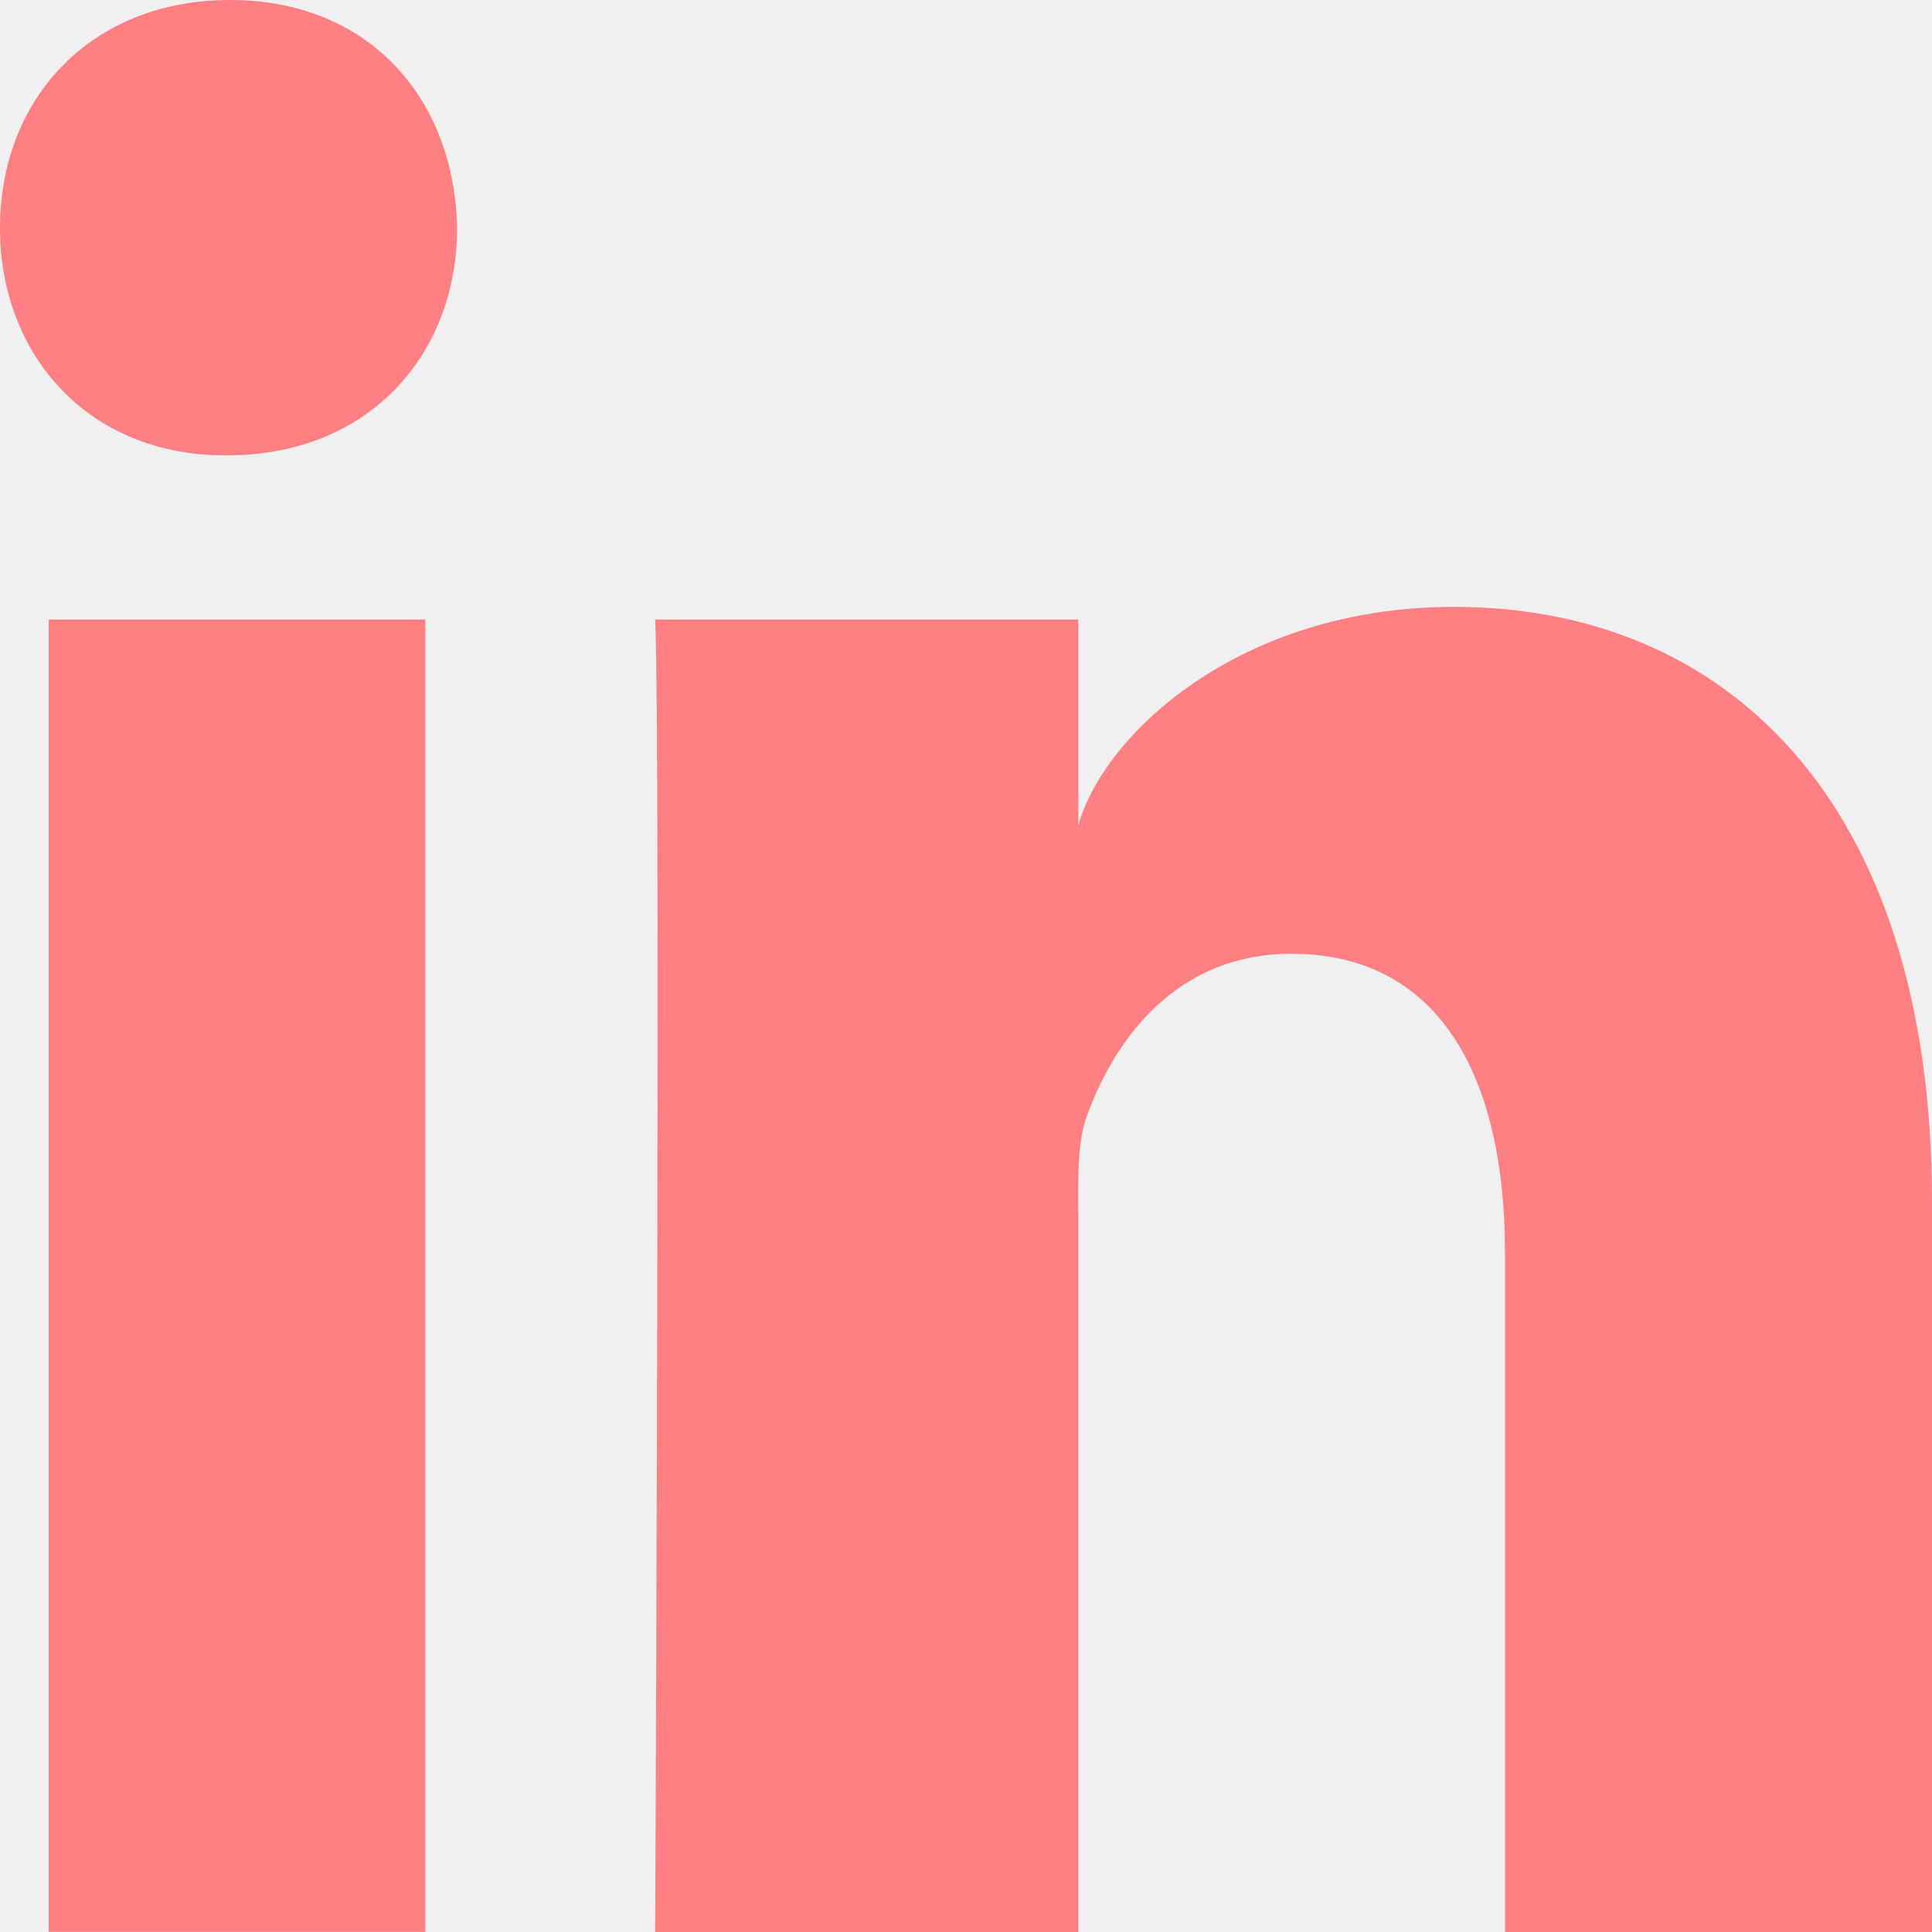
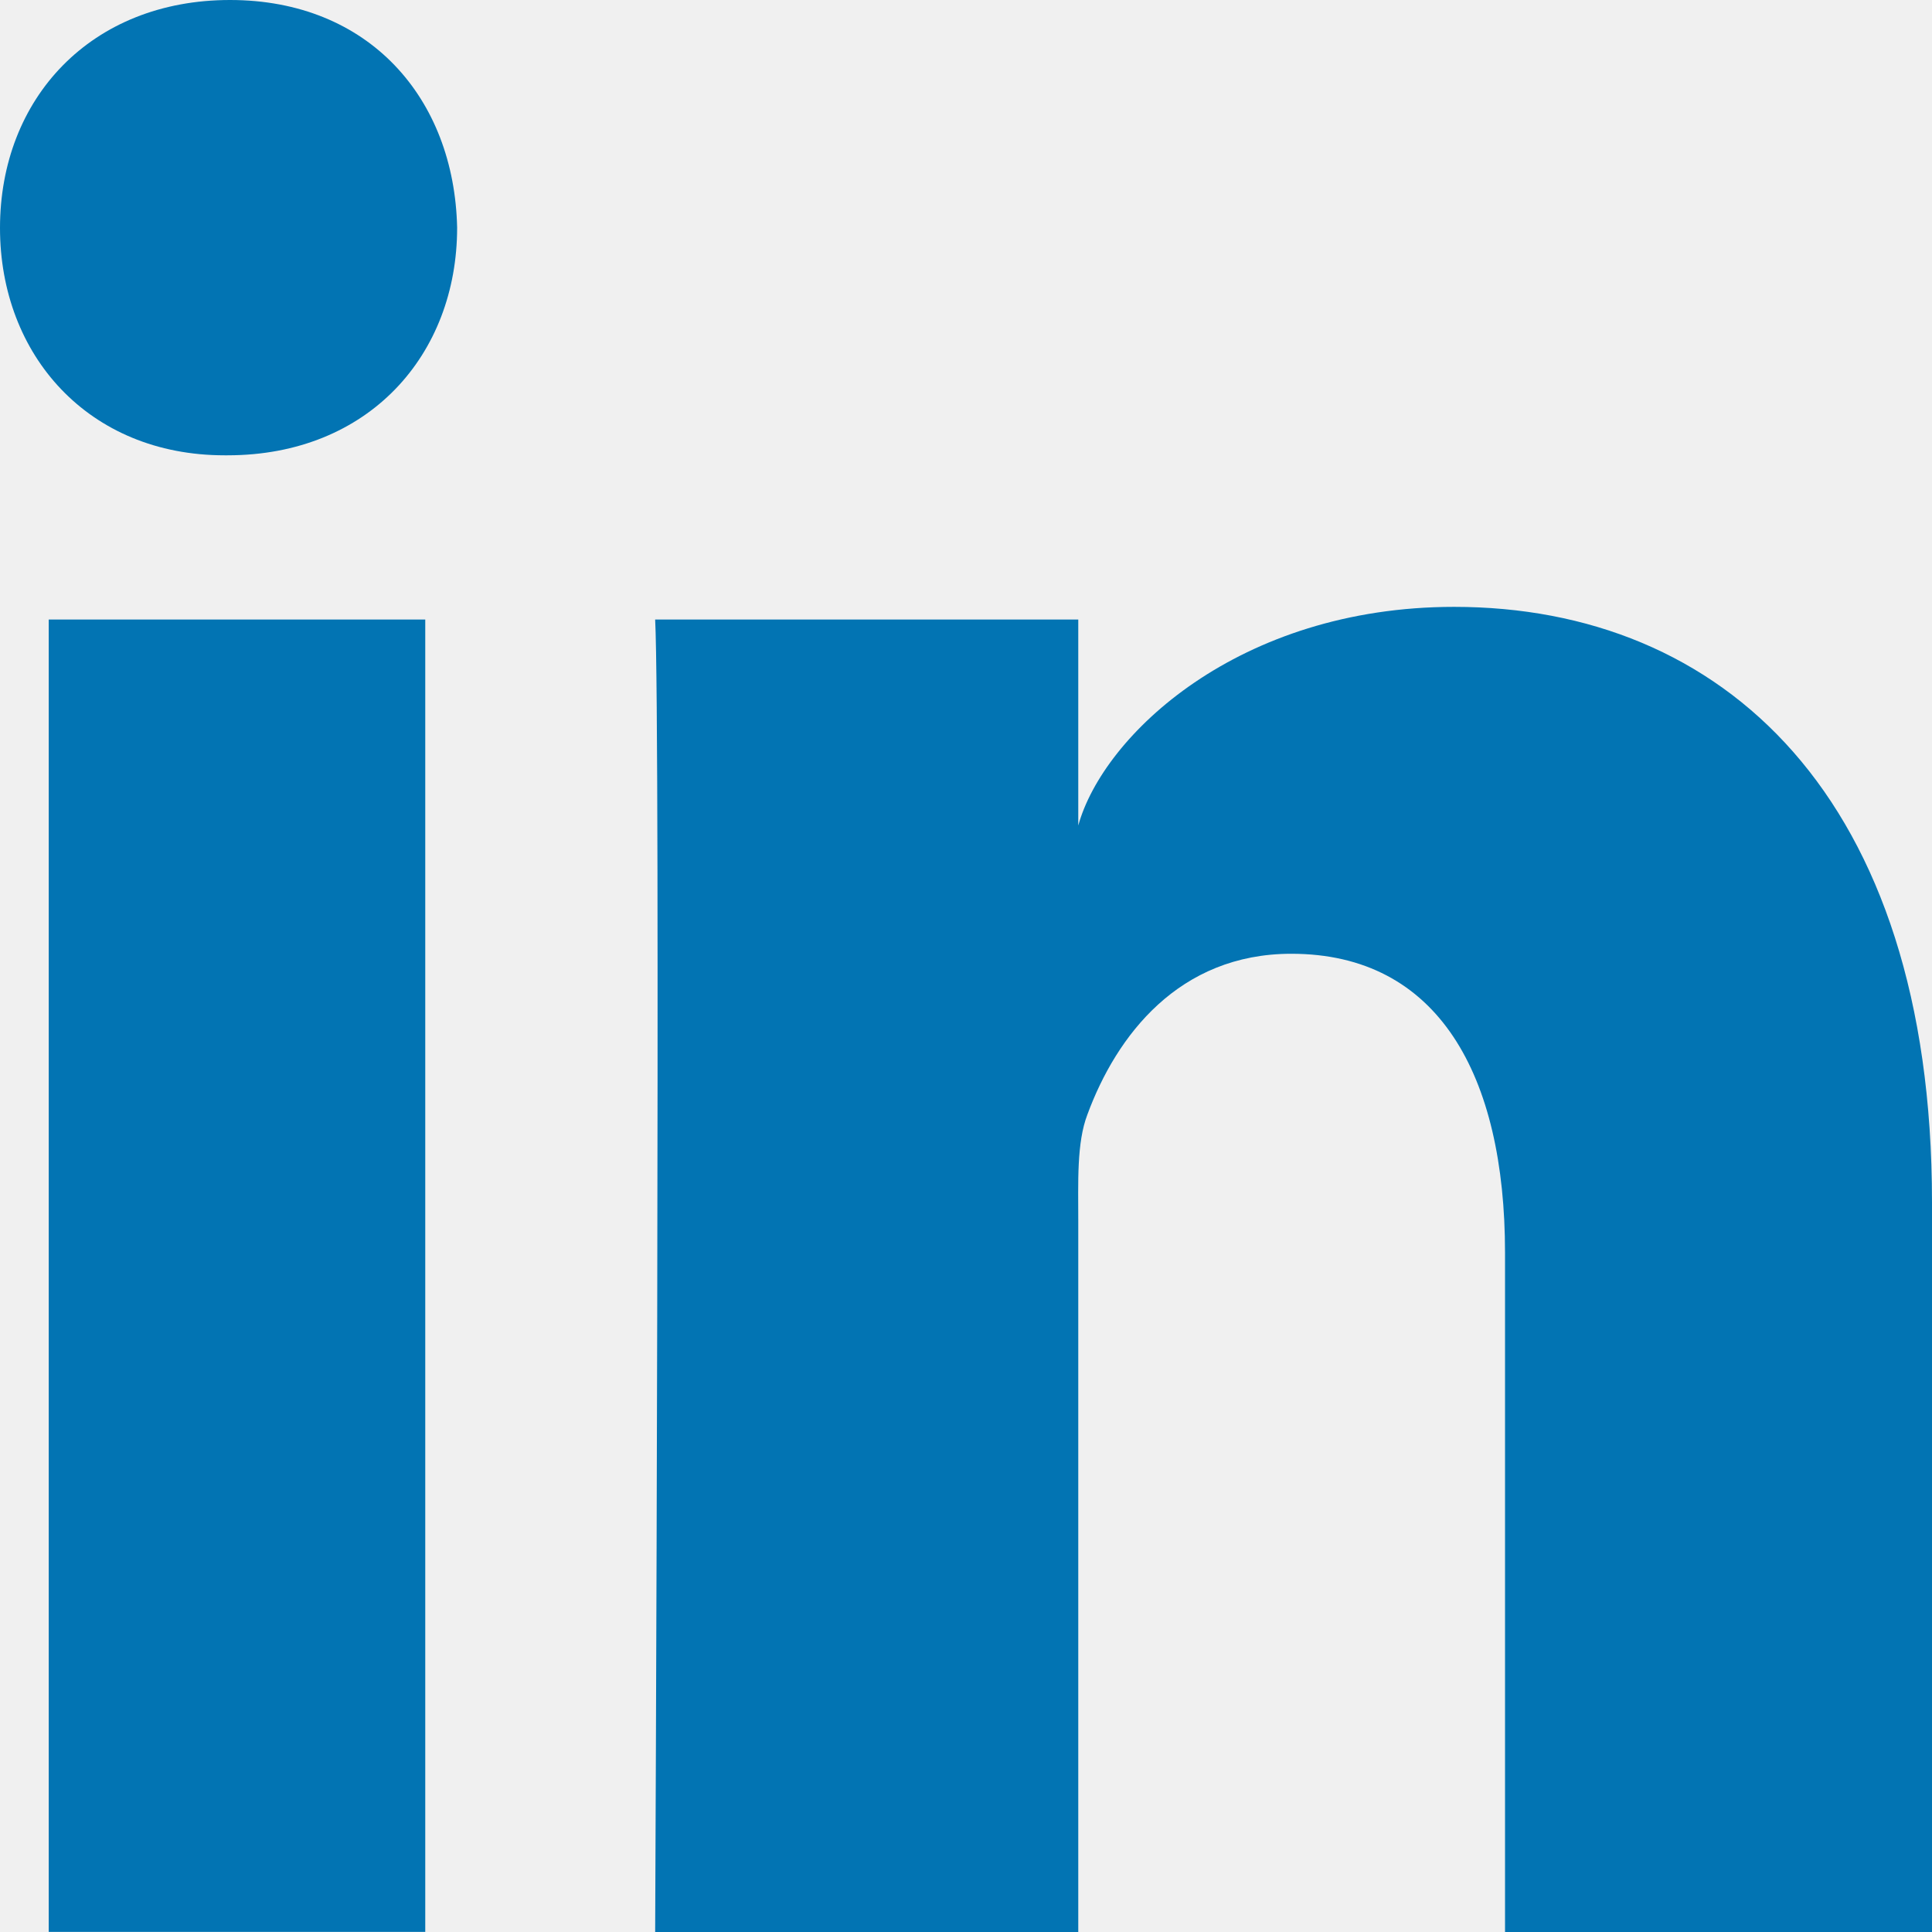
- <svg xmlns="http://www.w3.org/2000/svg" width="18px" height="18px" viewBox="0 0 18 18" version="1.1">
-   <defs />
-   <g id="Welcome" stroke="none" stroke-width="1" fill="none" fill-rule="evenodd">
-     <g id="Desktop-HD" transform="translate(-680, -644)">
-       <g id="linkedin" transform="translate(666, 632)">
-         <rect id="Rectangle" x="0" y="0" width="44" height="44" />
-         <path d="M14.454,17.772 L17.962,17.772 L17.962,29.999 L14.454,29.999 L14.454,17.772 Z M16.119,16.242 L16.093,16.242 C14.823,16.242 14,15.308 14,14.124 C14,12.916 14.848,12 16.143,12 C17.437,12 18.233,12.914 18.259,14.121 C18.259,15.304 17.437,16.242 16.119,16.242 L16.119,16.242 Z M32,30 L28.022,30 L28.022,23.672 C28.022,22.015 27.399,20.886 26.031,20.886 C24.984,20.886 24.402,21.648 24.131,22.384 C24.03,22.647 24.046,23.015 24.046,23.383 L24.046,30 L20.104,30 C20.104,30 20.155,18.791 20.104,17.772 L24.046,17.772 L24.046,19.691 C24.278,18.852 25.538,17.654 27.548,17.654 C30.041,17.654 32,19.414 32,23.2 L32,30 L32,30 Z" id="Shape" fill="#FF7F82" />
-       </g>
-     </g>
+ <svg xmlns="http://www.w3.org/2000/svg" width="18" height="18" viewBox="0 0 18 18" fill="none">
+   <g clip-path="url(#clip0_54_5)">
+     <path fill-rule="evenodd" clip-rule="evenodd" d="M0.454 5.772H3.962V17.999H0.454V5.772ZM2.119 4.242H2.093C0.823 4.242 0 3.308 0 2.124C0 0.916 0.848 0 2.143 0C3.437 0 4.233 0.914 4.259 2.121C4.259 3.304 3.437 4.242 2.119 4.242ZM18 18H14.022V11.671C14.022 10.015 13.399 8.886 12.031 8.886C10.984 8.886 10.402 9.648 10.131 10.384C10.03 10.647 10.046 11.015 10.046 11.383V18H6.104C6.104 18 6.155 6.791 6.104 5.772H10.046V7.691C10.278 6.852 11.538 5.654 13.548 5.654C16.041 5.654 18 7.414 18 11.2V18Z" fill="#0274B3" />
  </g>
+   <defs>
+     <clipPath id="clip0_54_5">
+       <rect width="18" height="18" fill="white" />
+     </clipPath>
+   </defs>
</svg>
